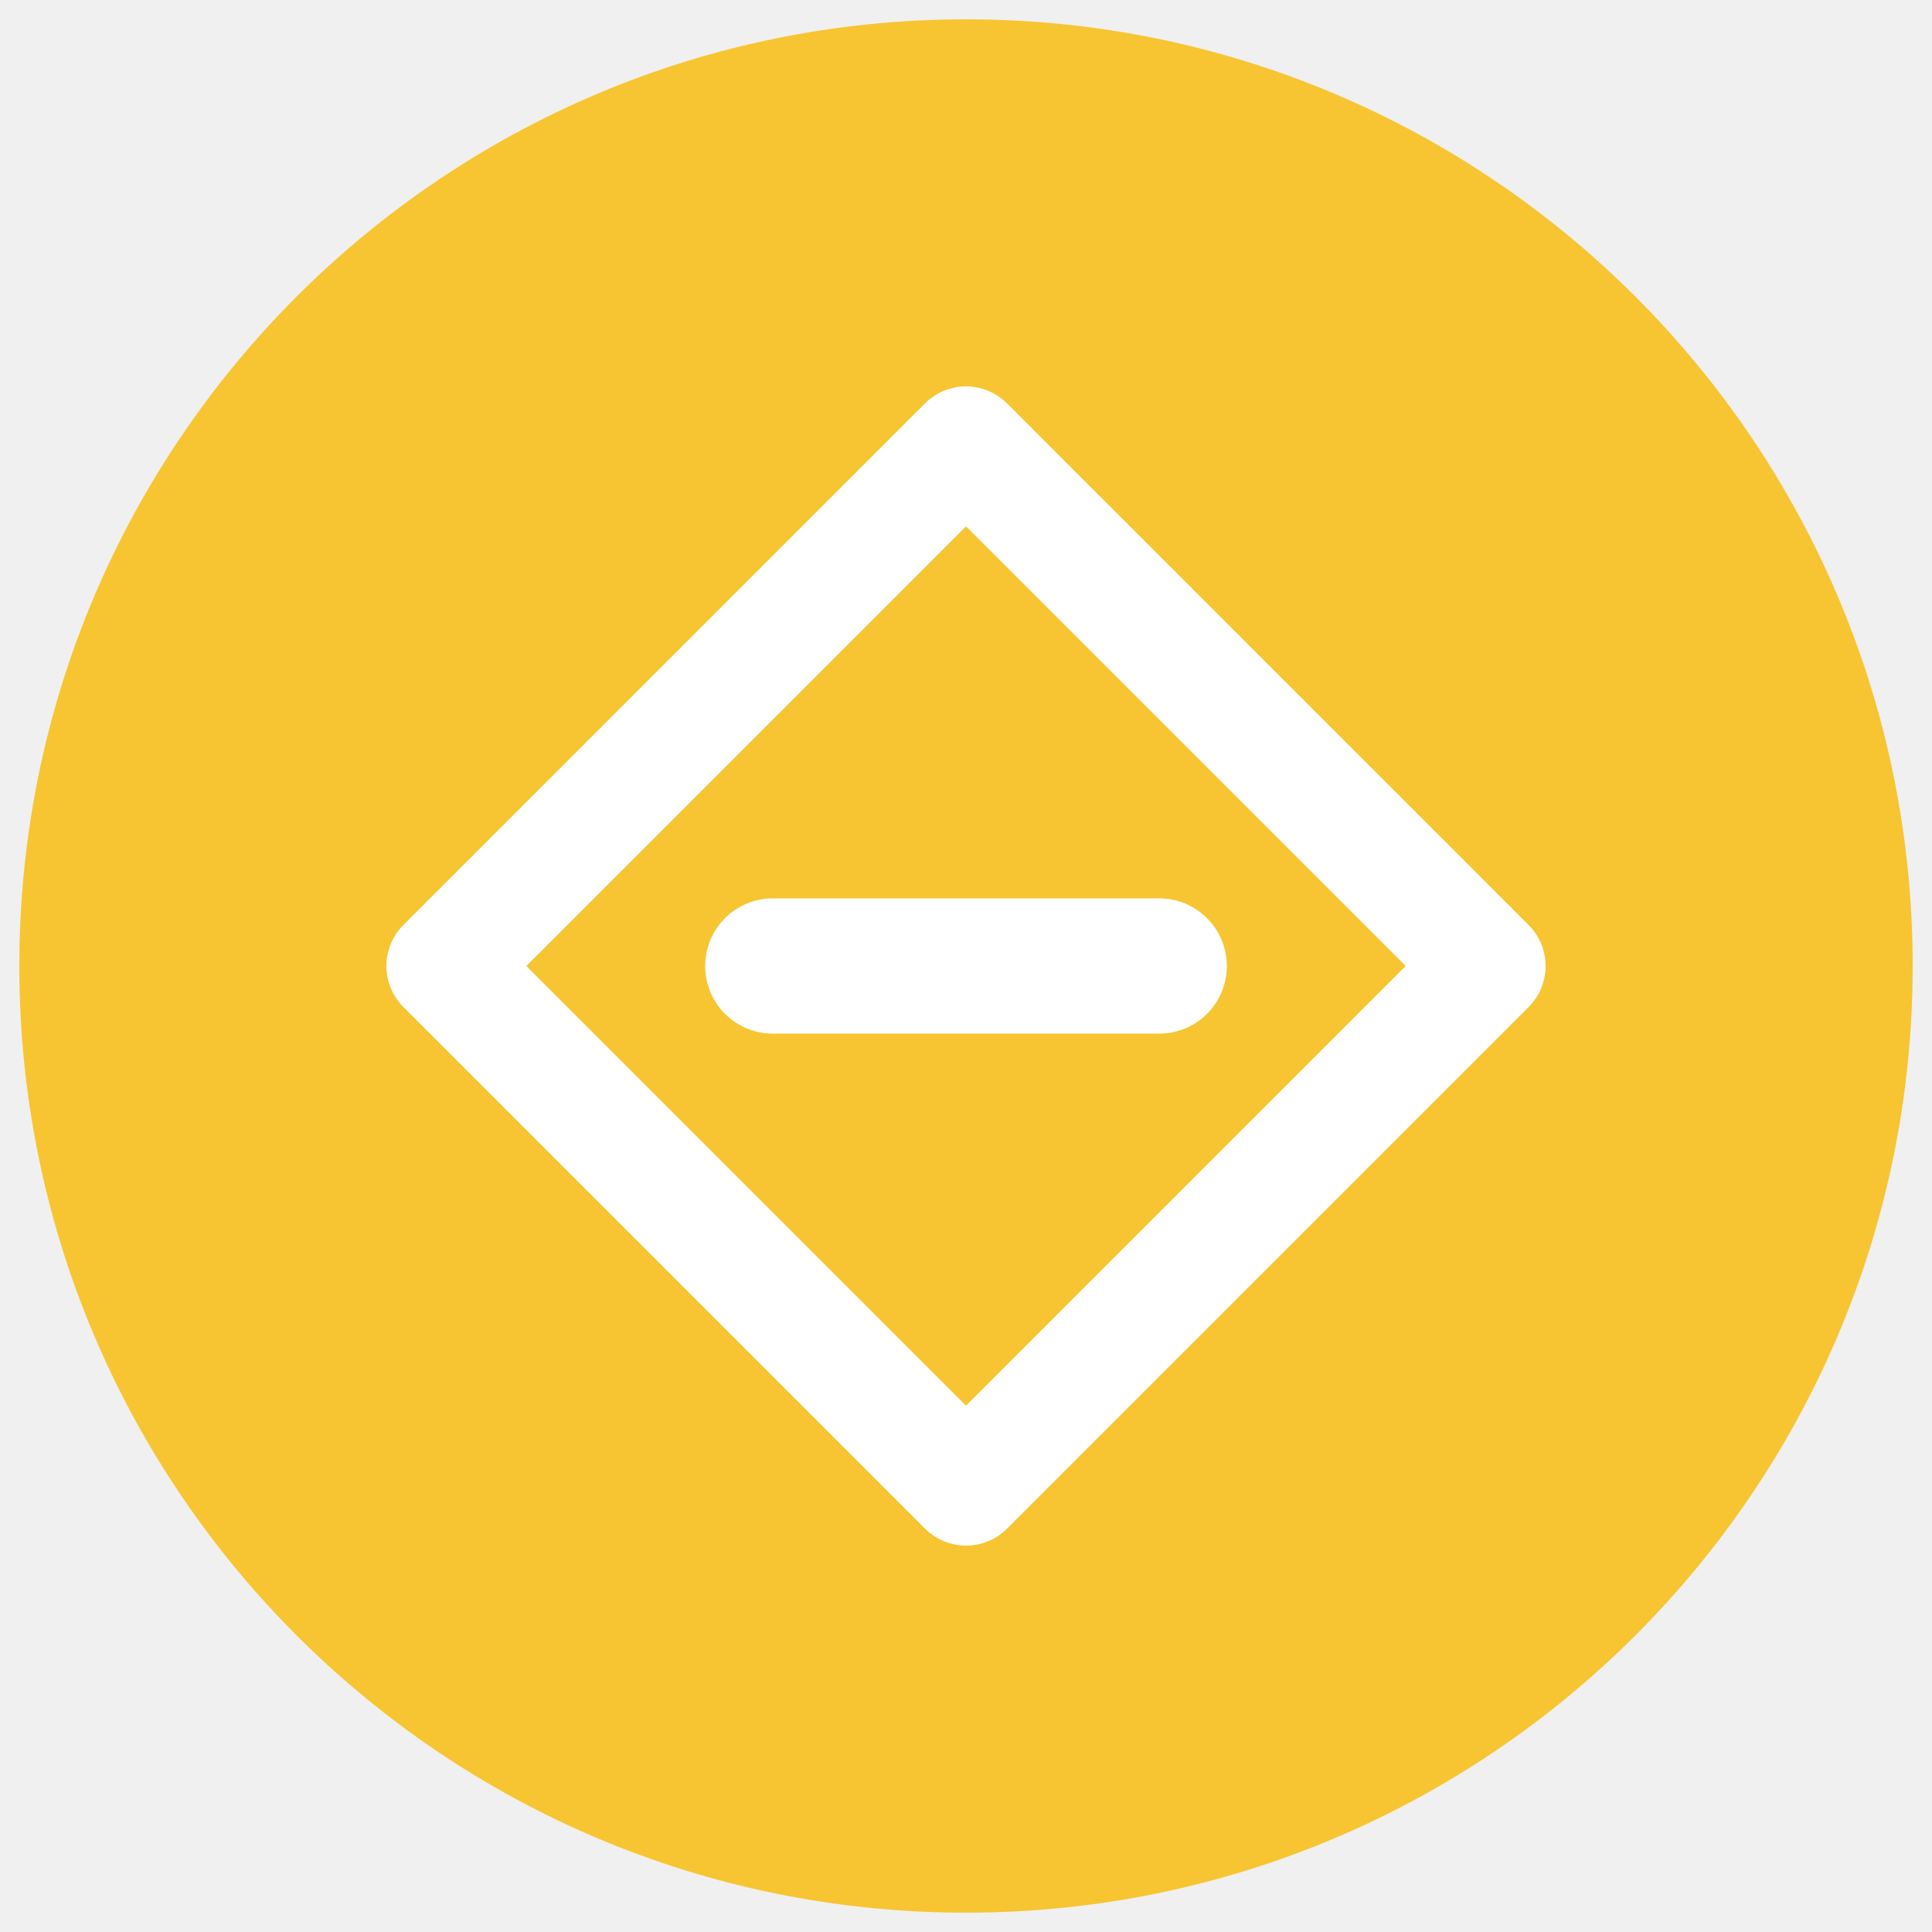
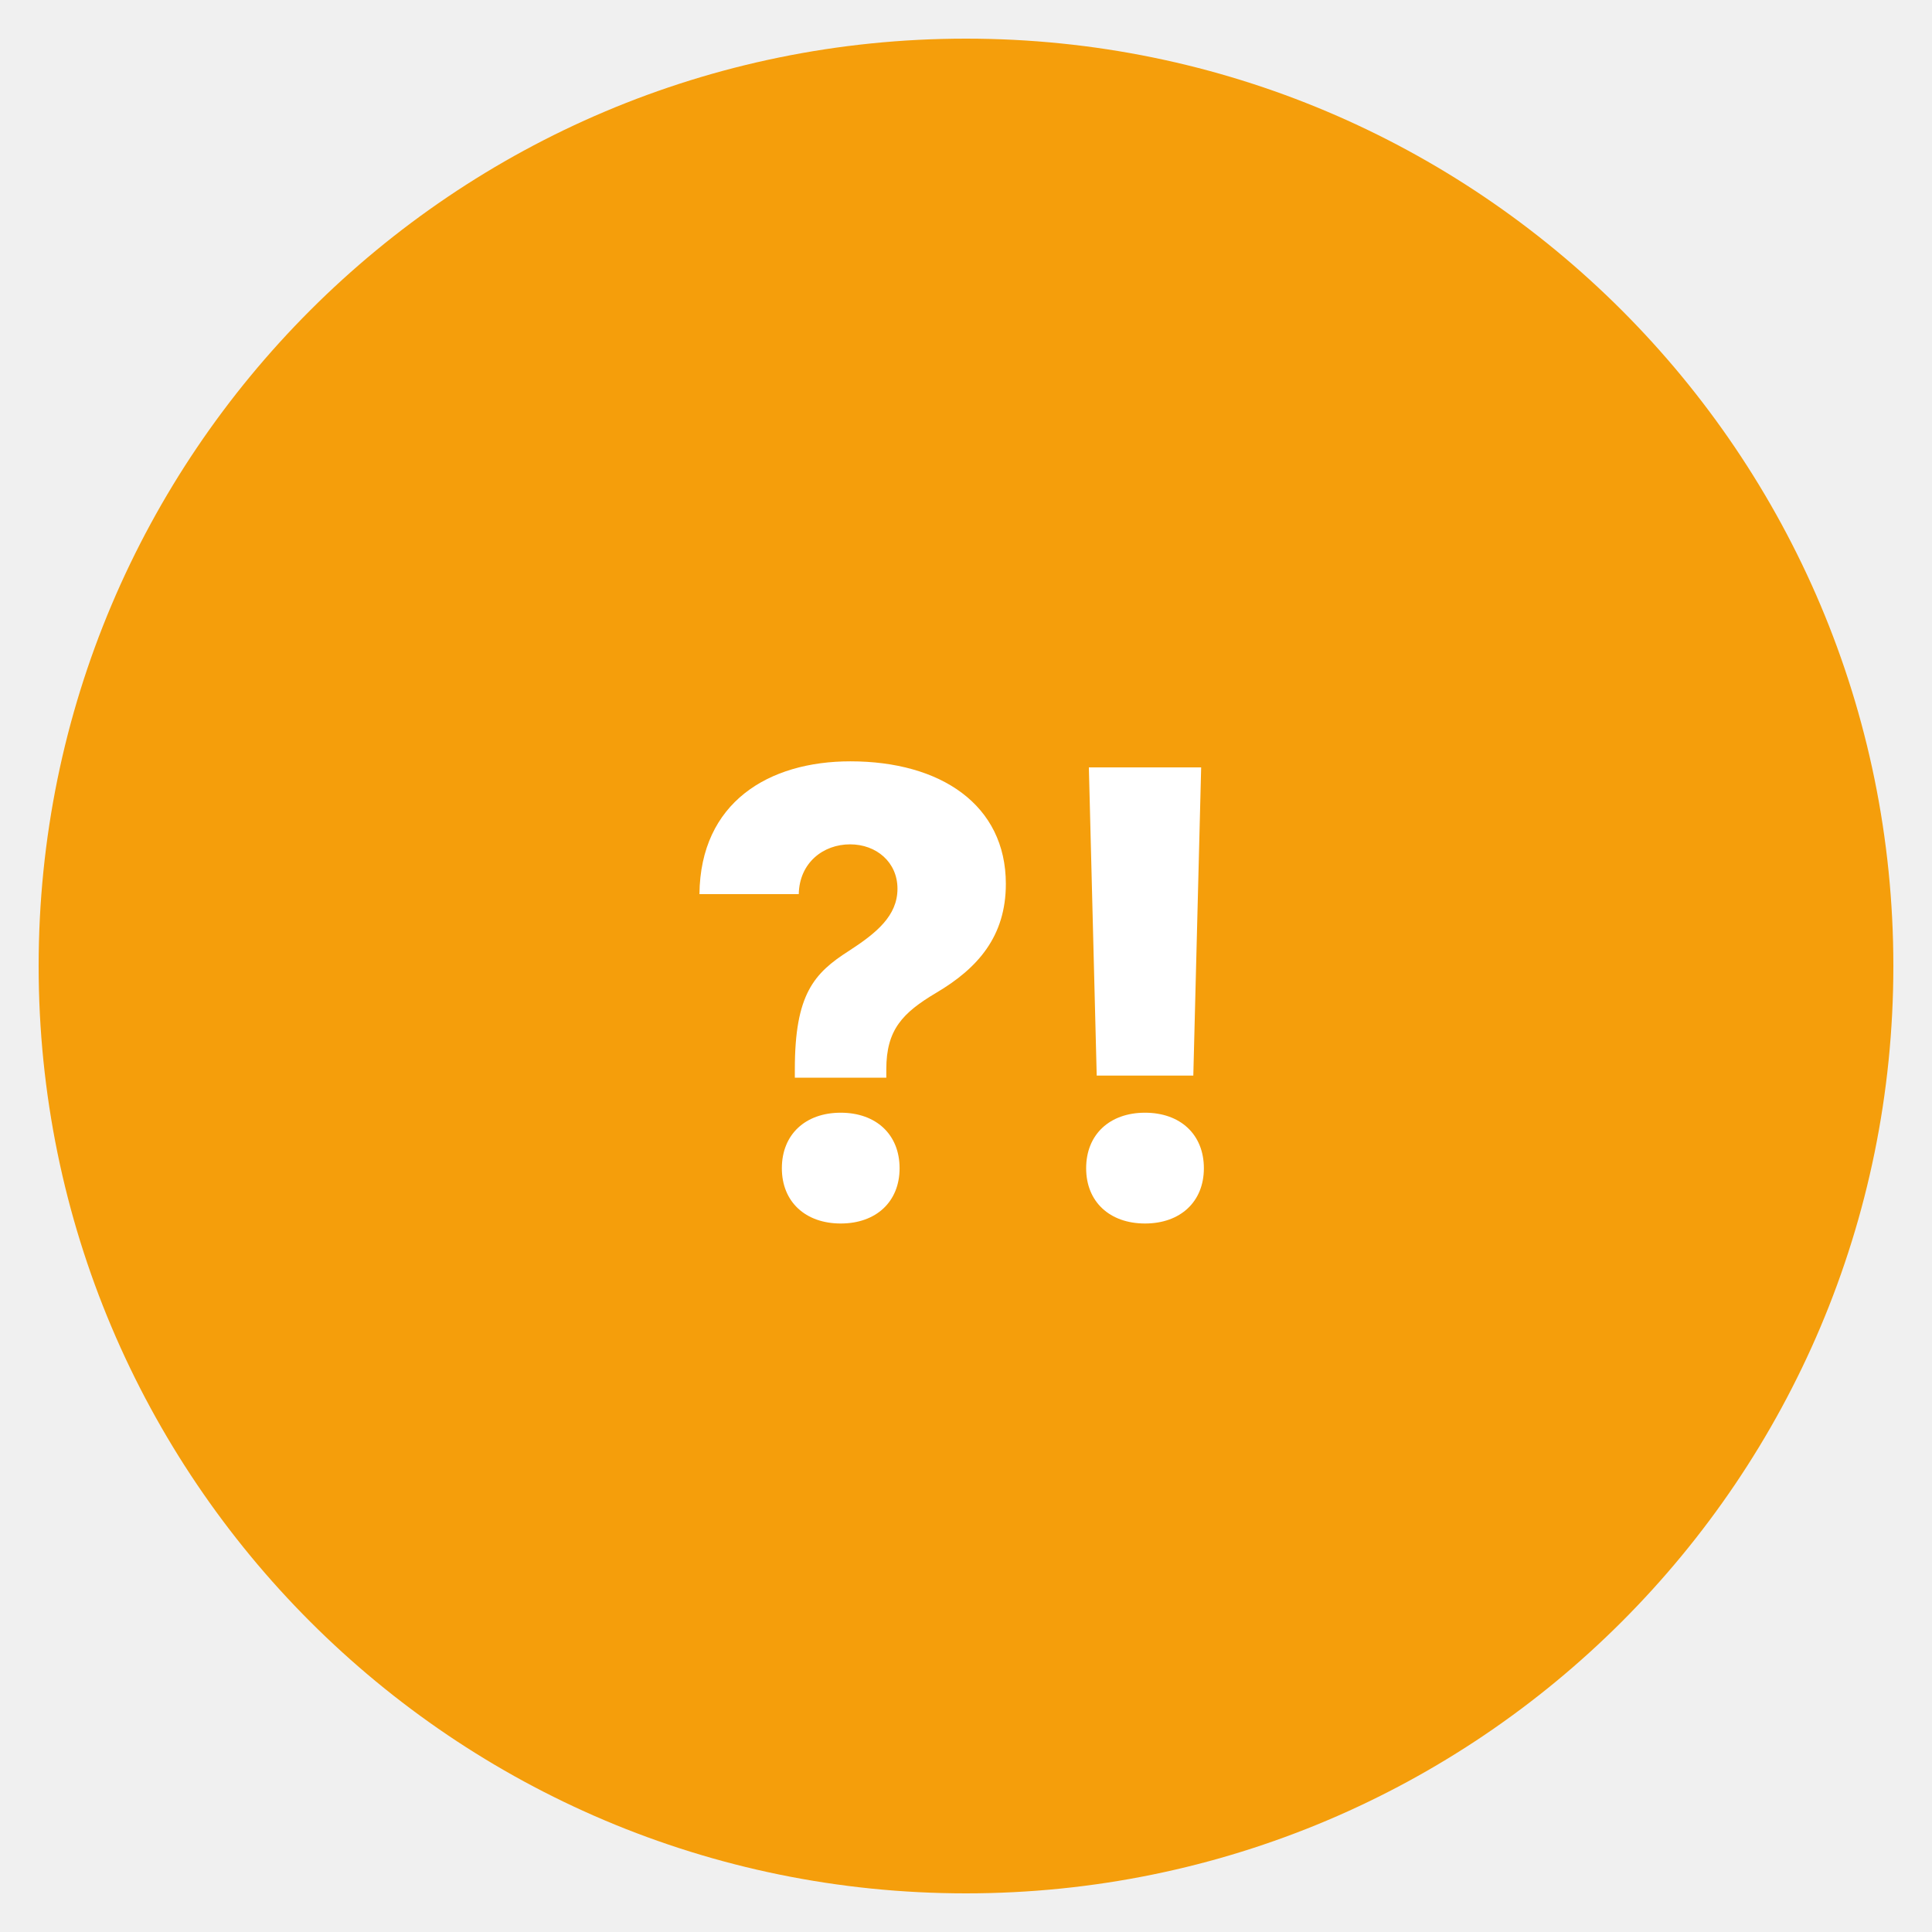
- <svg xmlns="http://www.w3.org/2000/svg" viewBox="0 0 100 100" width="100" height="100" role="img" aria-label="Minor Misstep">
-   <circle cx="50" cy="50" r="49" fill="#f7c531" />
-   <path d="M50 23 77 50 50 77 23 50Z" fill="none" stroke="#fff" stroke-width="6" stroke-linejoin="round" />
-   <path d="M40 50H60" fill="none" stroke="#fff" stroke-width="7" stroke-linecap="round" />
+ <svg xmlns="http://www.w3.org/2000/svg" viewBox="0 0 100 100" width="100" height="100" role="img" aria-label="Inaccuracy">
+   <circle cx="50" cy="50" r="48" fill="#f59e0b" />
+   <text x="50" y="63" font-family="system-ui, -apple-system, sans-serif" font-size="32" font-weight="800" fill="white" text-anchor="middle">?!</text>
</svg>
